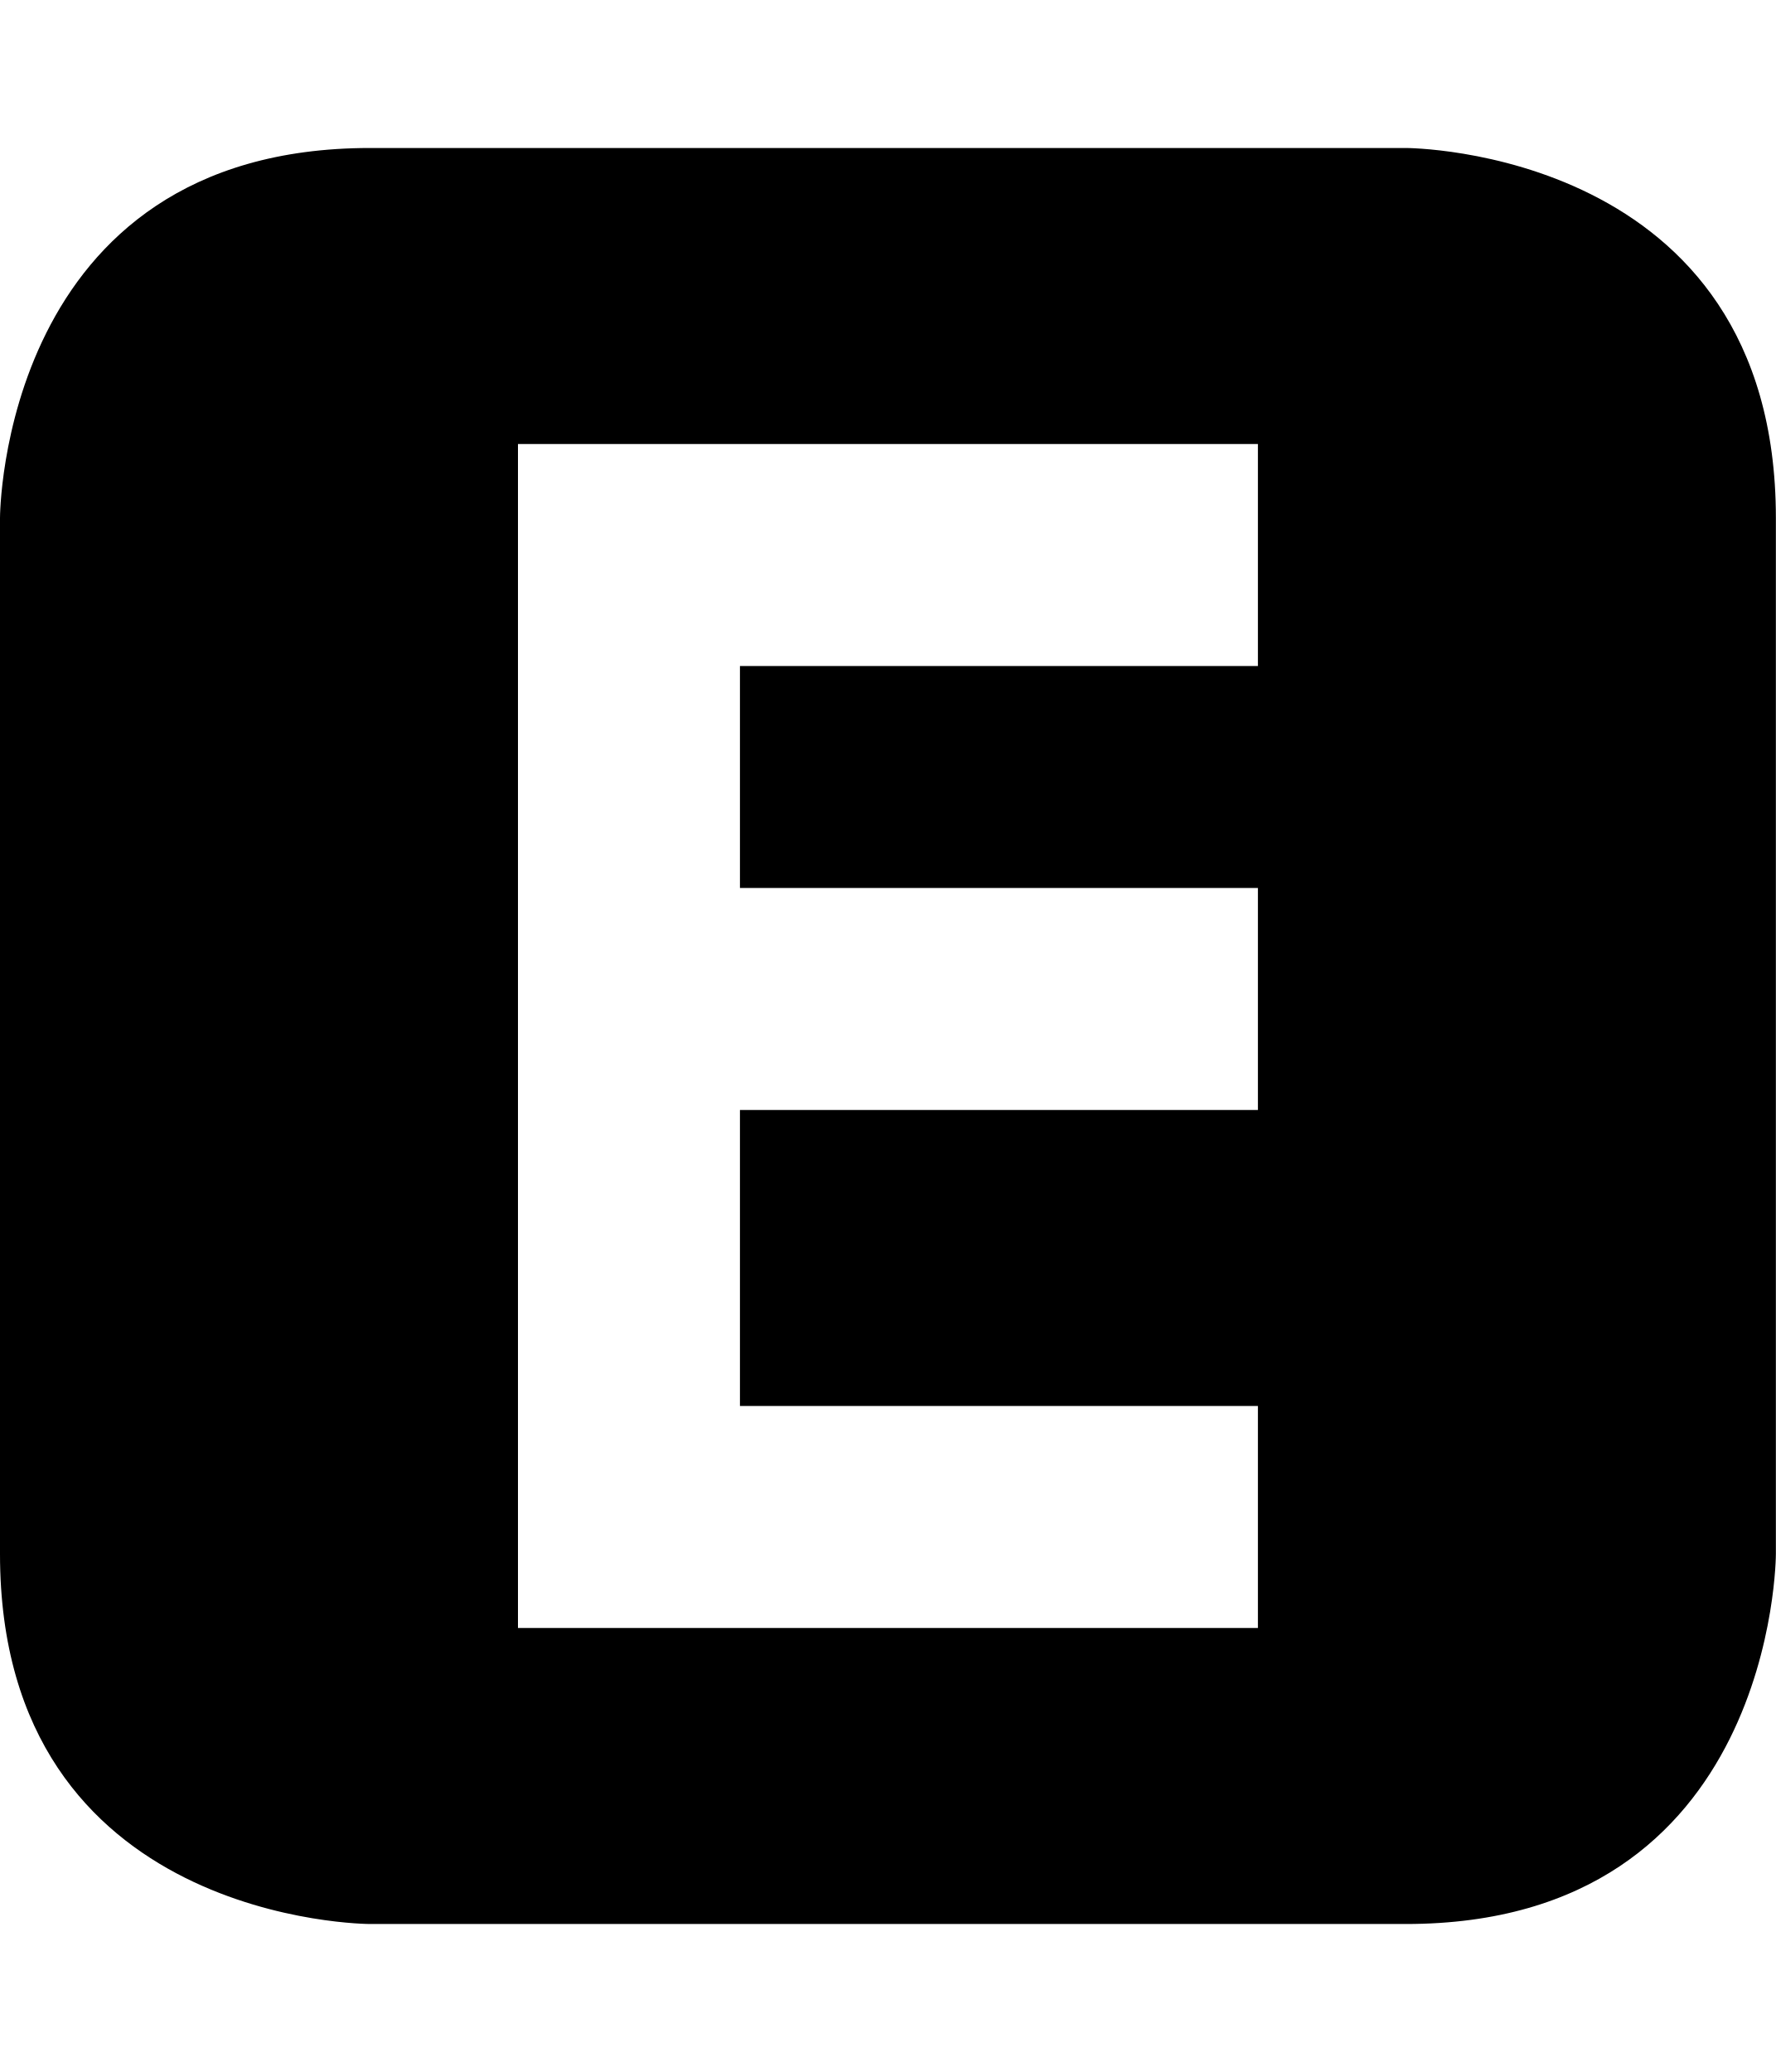
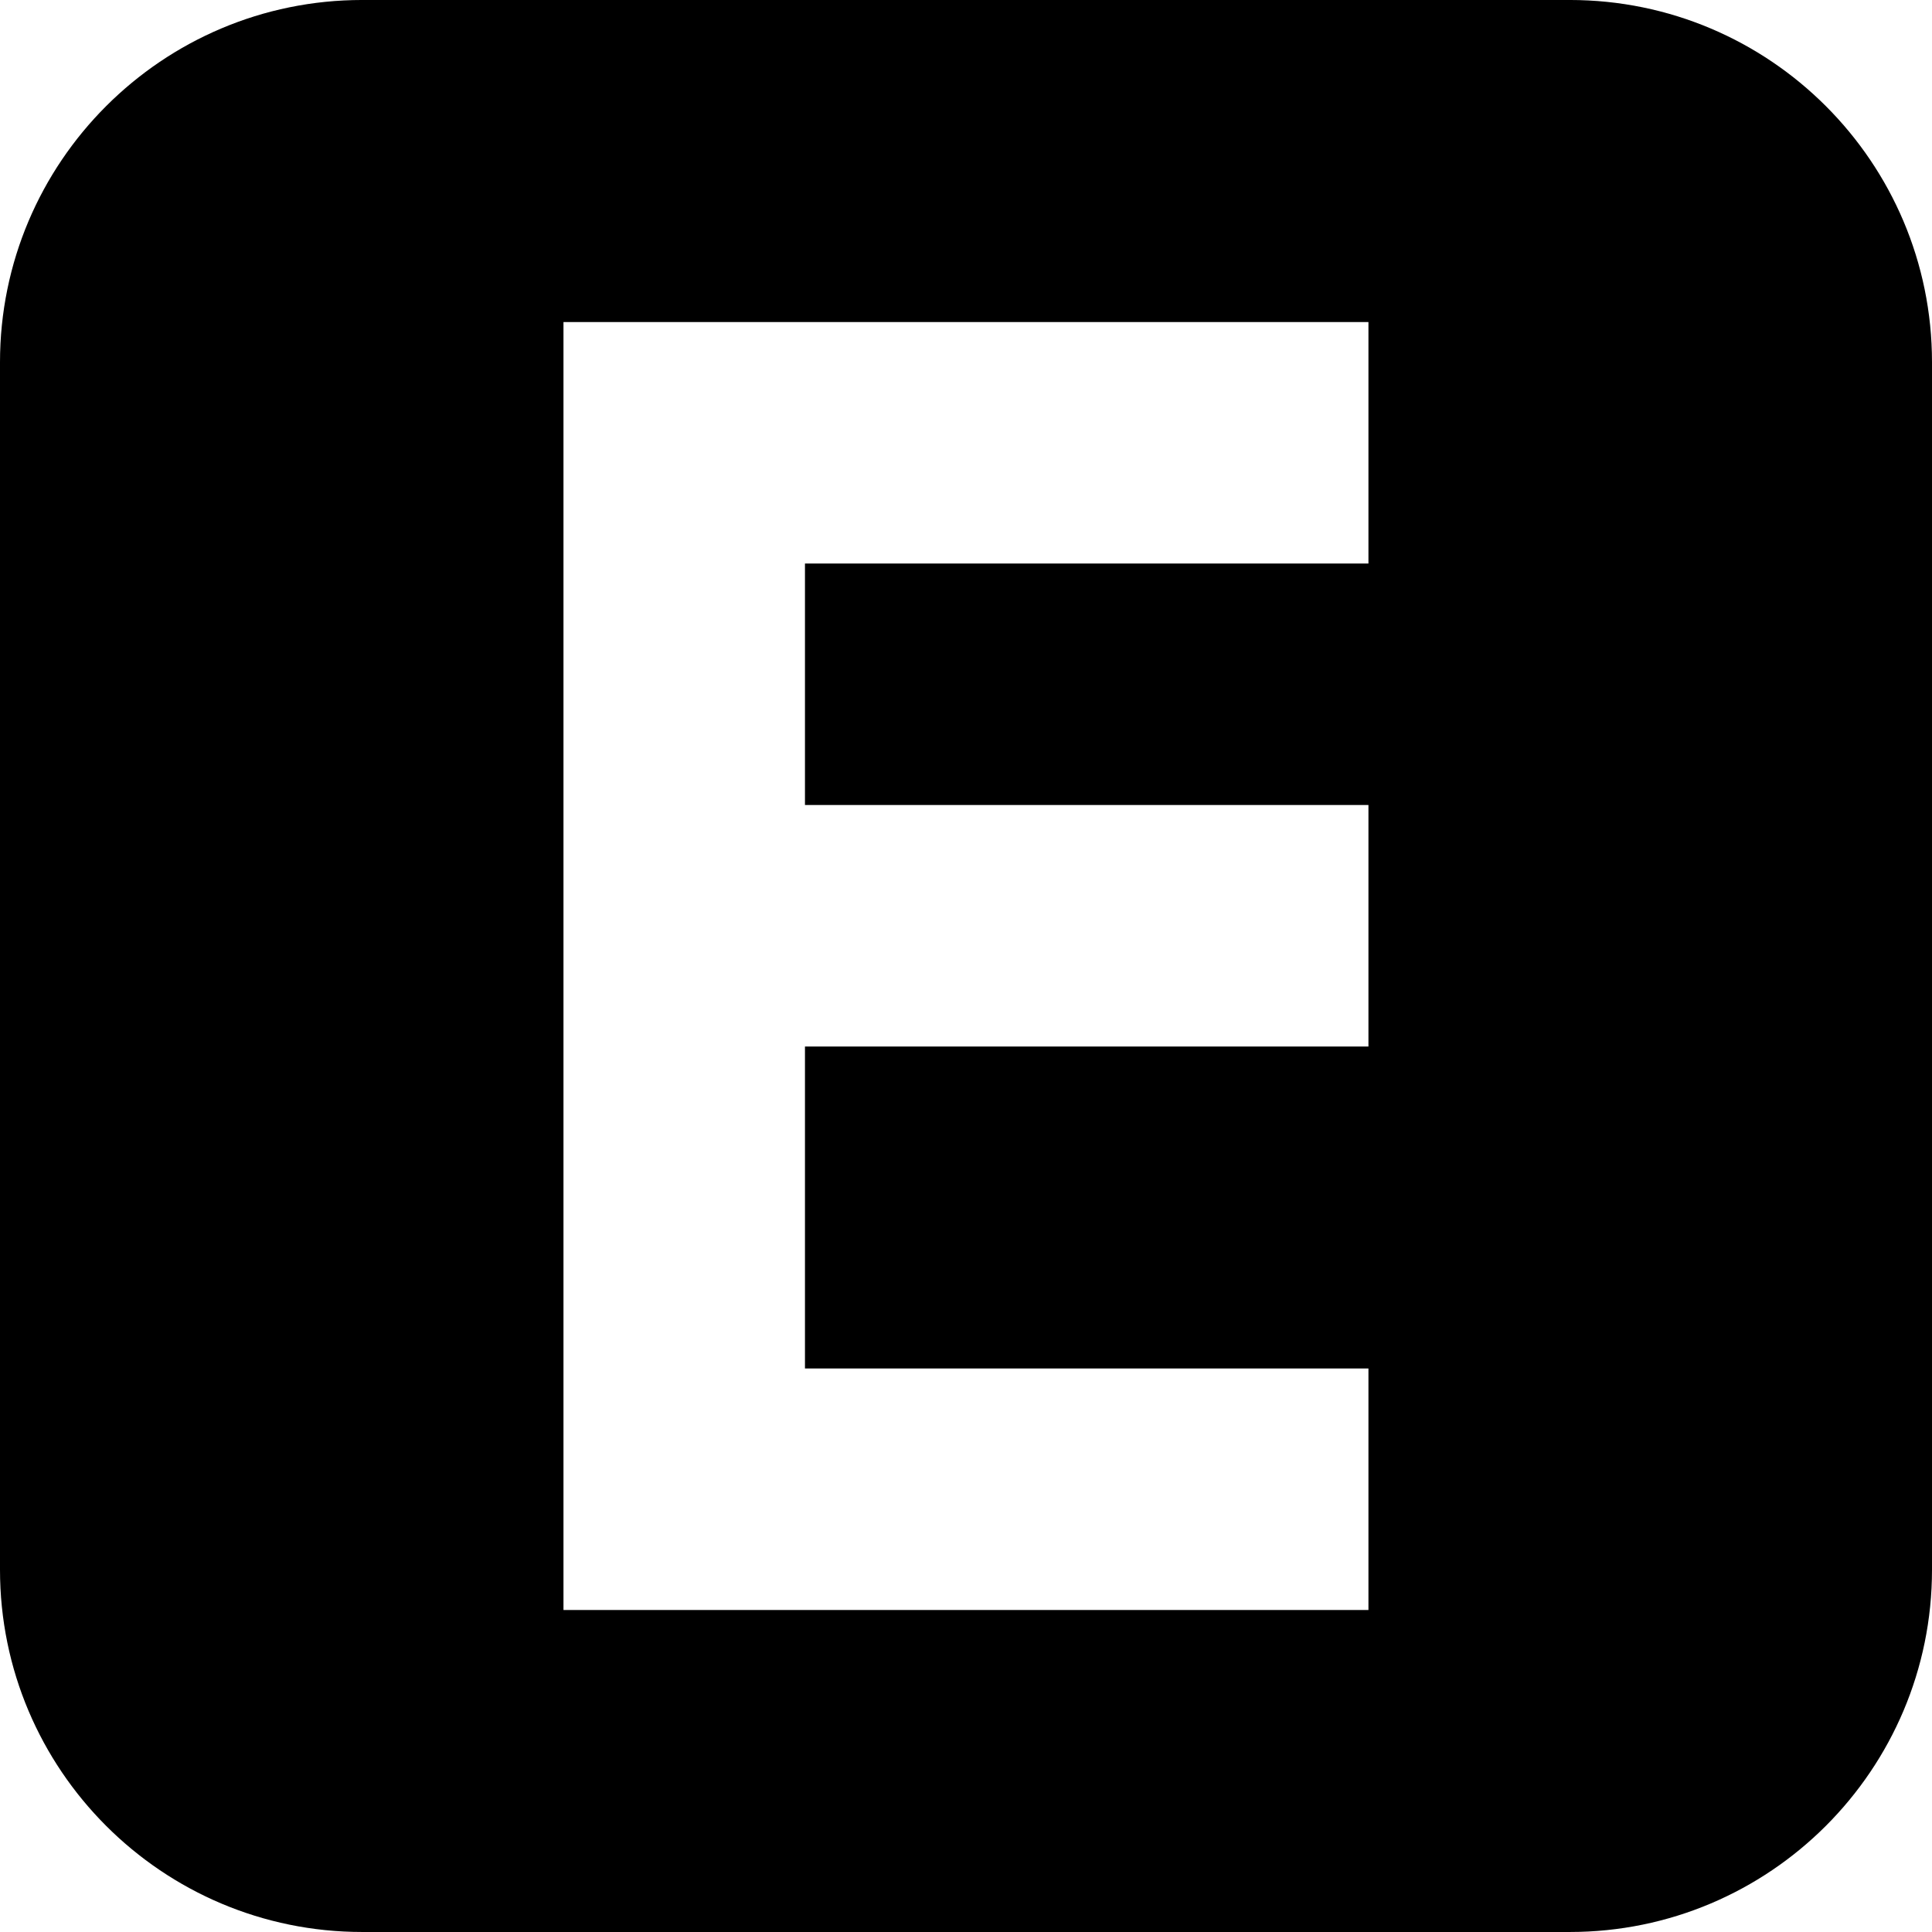
- <svg xmlns="http://www.w3.org/2000/svg" width="1536" height="1792" viewBox="0 0 1536 1792">
-   <path d="M 320,128 C -1e-5,128 0,448 0,448 v 896 c 0,320 320,320 320,320 h 896 c 320,0 320,-320 320,-320 V 448 c 0,-320 -320,-320 -320,-320 0,0 -576,5e-5 -896,0 z m 128,256 h 640 V 576 H 640 v 192 h 448 V 960 H 640 v 256 h 448 v 192 H 448 Z" />
+ <svg xmlns="http://www.w3.org/2000/svg" width="1536" height="1536">
+   <path d="M 288 -0.01 C 129 -0.01 1.4094708e-14 128.99 0 287.99 L 0 1247.99 C -3.7895613e-14 1406.99 129 1535.99 288 1535.99 L 1248 1535.99 C 1407 1535.99 1536 1406.99 1536 1247.99 L 1536 287.99 C 1536 128.99 1407 -0.01 1248 -0.01 L 288 -0.01 z M 447.982 256.037 L 1087.953 256.037 L 1087.953 448.027 L 639.973 448.027 L 639.973 640.02 L 1087.953 640.02 L 1087.953 832.012 L 639.973 832.012 L 639.973 1088 L 1087.953 1088 L 1087.953 1279.992 L 447.982 1279.992 L 447.982 256.037 z" />
</svg>
